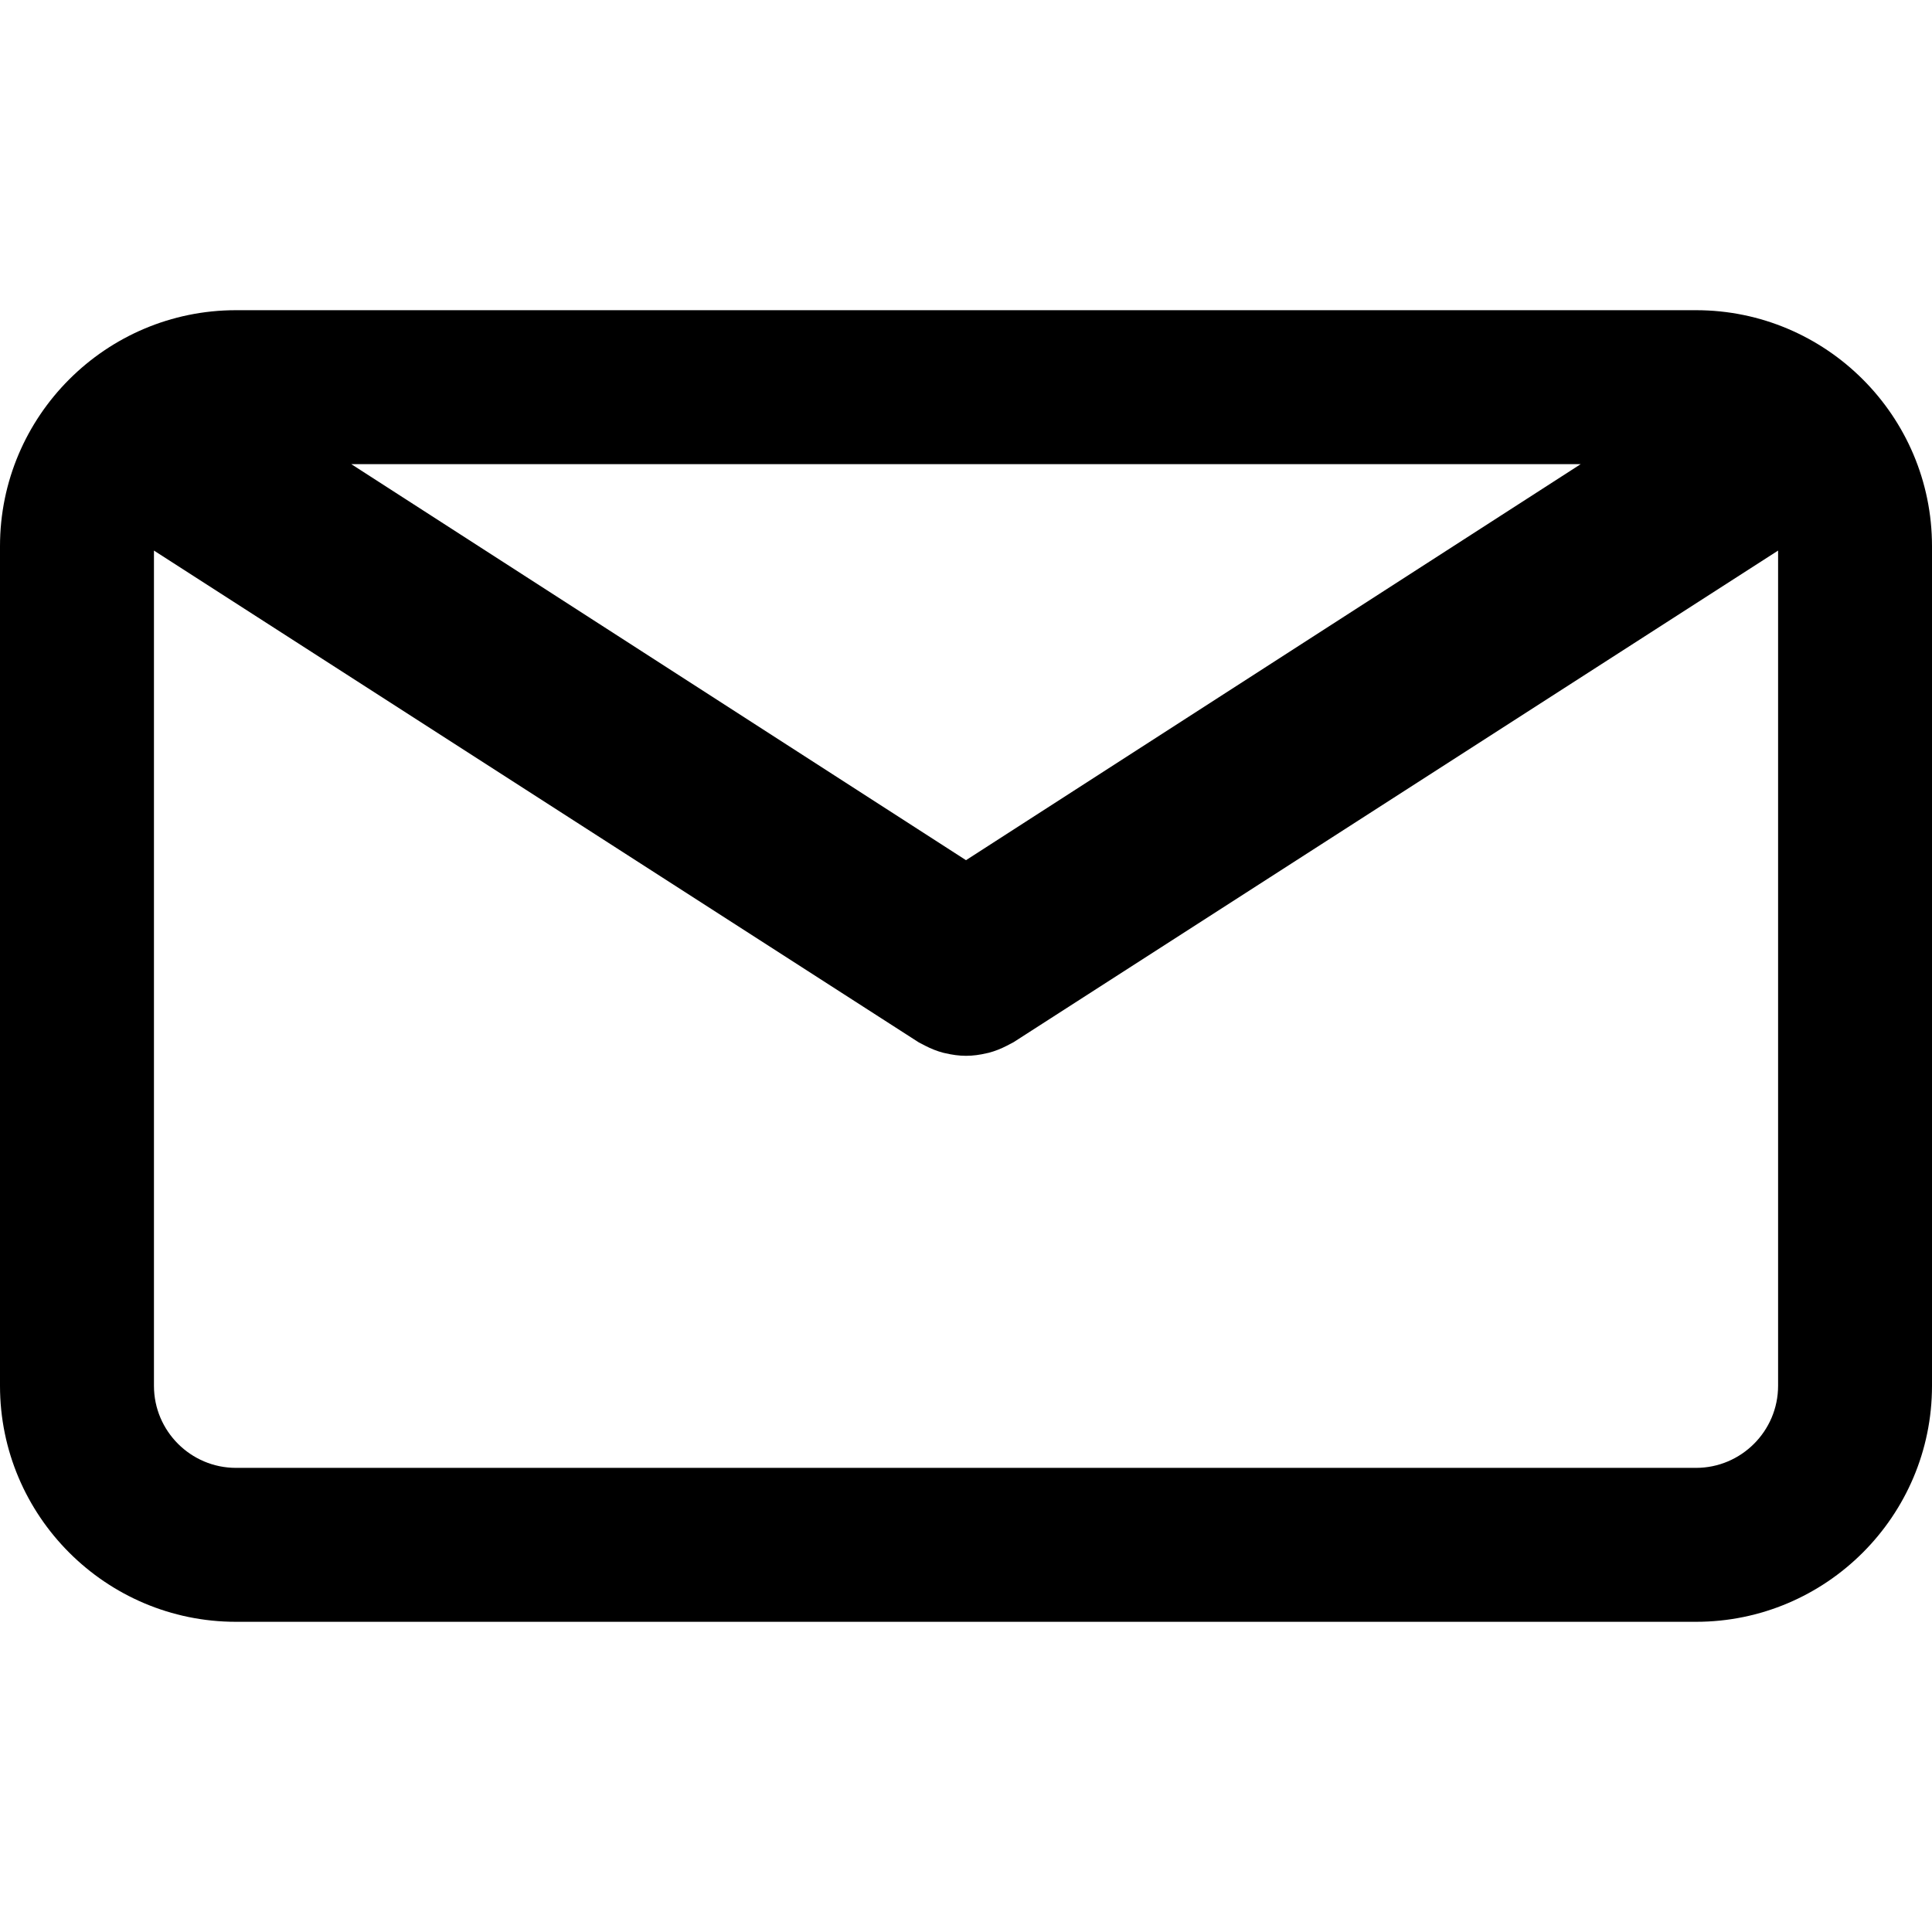
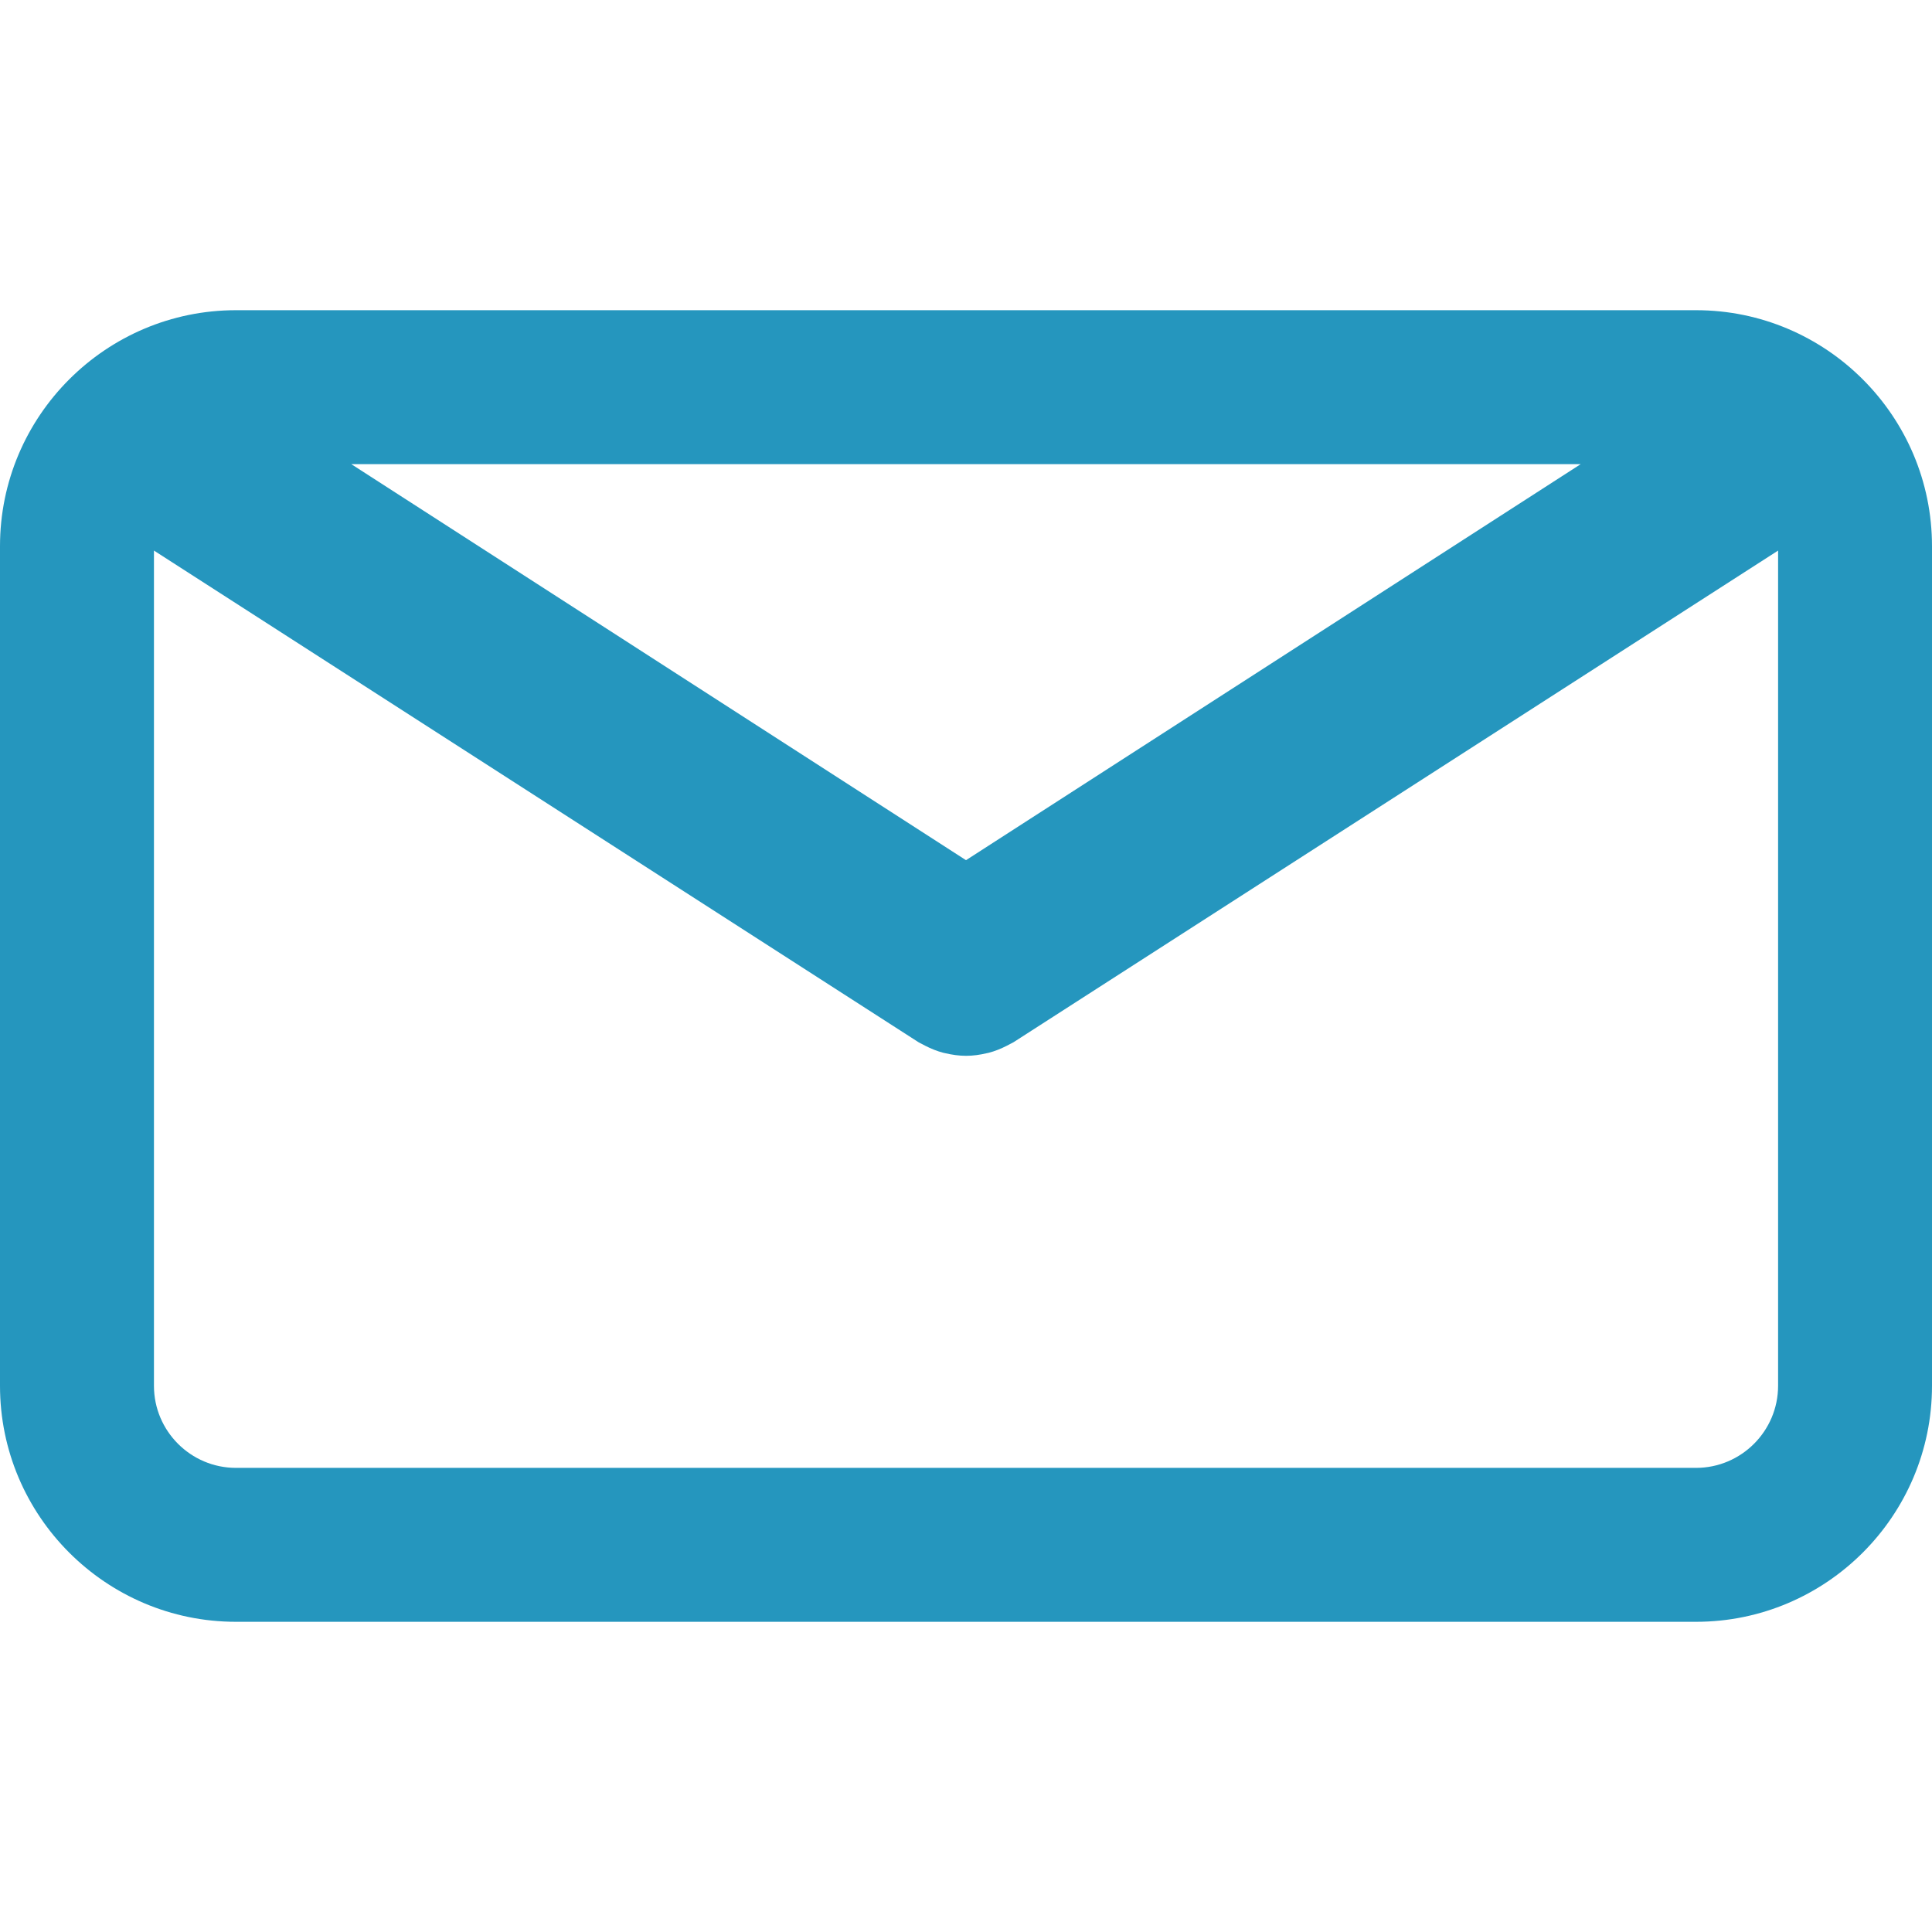
- <svg xmlns="http://www.w3.org/2000/svg" fill="#000000" height="800px" width="800px" version="1.1" id="Capa_1" viewBox="0 0 75.294 75.294" xml:space="preserve">
+ <svg xmlns="http://www.w3.org/2000/svg" fill="#2596be" height="800px" width="800px" version="1.1" id="Capa_1" viewBox="0 0 75.294 75.294" xml:space="preserve">
  <g>
    <path d="M66.097,12.089h-56.9C4.126,12.089,0,16.215,0,21.286v32.722c0,5.071,4.126,9.197,9.197,9.197h56.9   c5.071,0,9.197-4.126,9.197-9.197V21.287C75.295,16.215,71.169,12.089,66.097,12.089z M61.603,18.089L37.647,33.523L13.691,18.089   H61.603z M66.097,57.206h-56.9C7.434,57.206,6,55.771,6,54.009V21.457l29.796,19.16c0.04,0.025,0.083,0.042,0.124,0.065   c0.043,0.024,0.087,0.047,0.131,0.069c0.231,0.119,0.469,0.215,0.712,0.278c0.025,0.007,0.05,0.01,0.075,0.016   c0.267,0.063,0.537,0.102,0.807,0.102c0.001,0,0.002,0,0.002,0c0.002,0,0.003,0,0.004,0c0.27,0,0.54-0.038,0.807-0.102   c0.025-0.006,0.05-0.009,0.075-0.016c0.243-0.063,0.48-0.159,0.712-0.278c0.044-0.022,0.088-0.045,0.131-0.069   c0.041-0.023,0.084-0.04,0.124-0.065l29.796-19.16v32.551C69.295,55.771,67.86,57.206,66.097,57.206z" />
  </g>
</svg>
